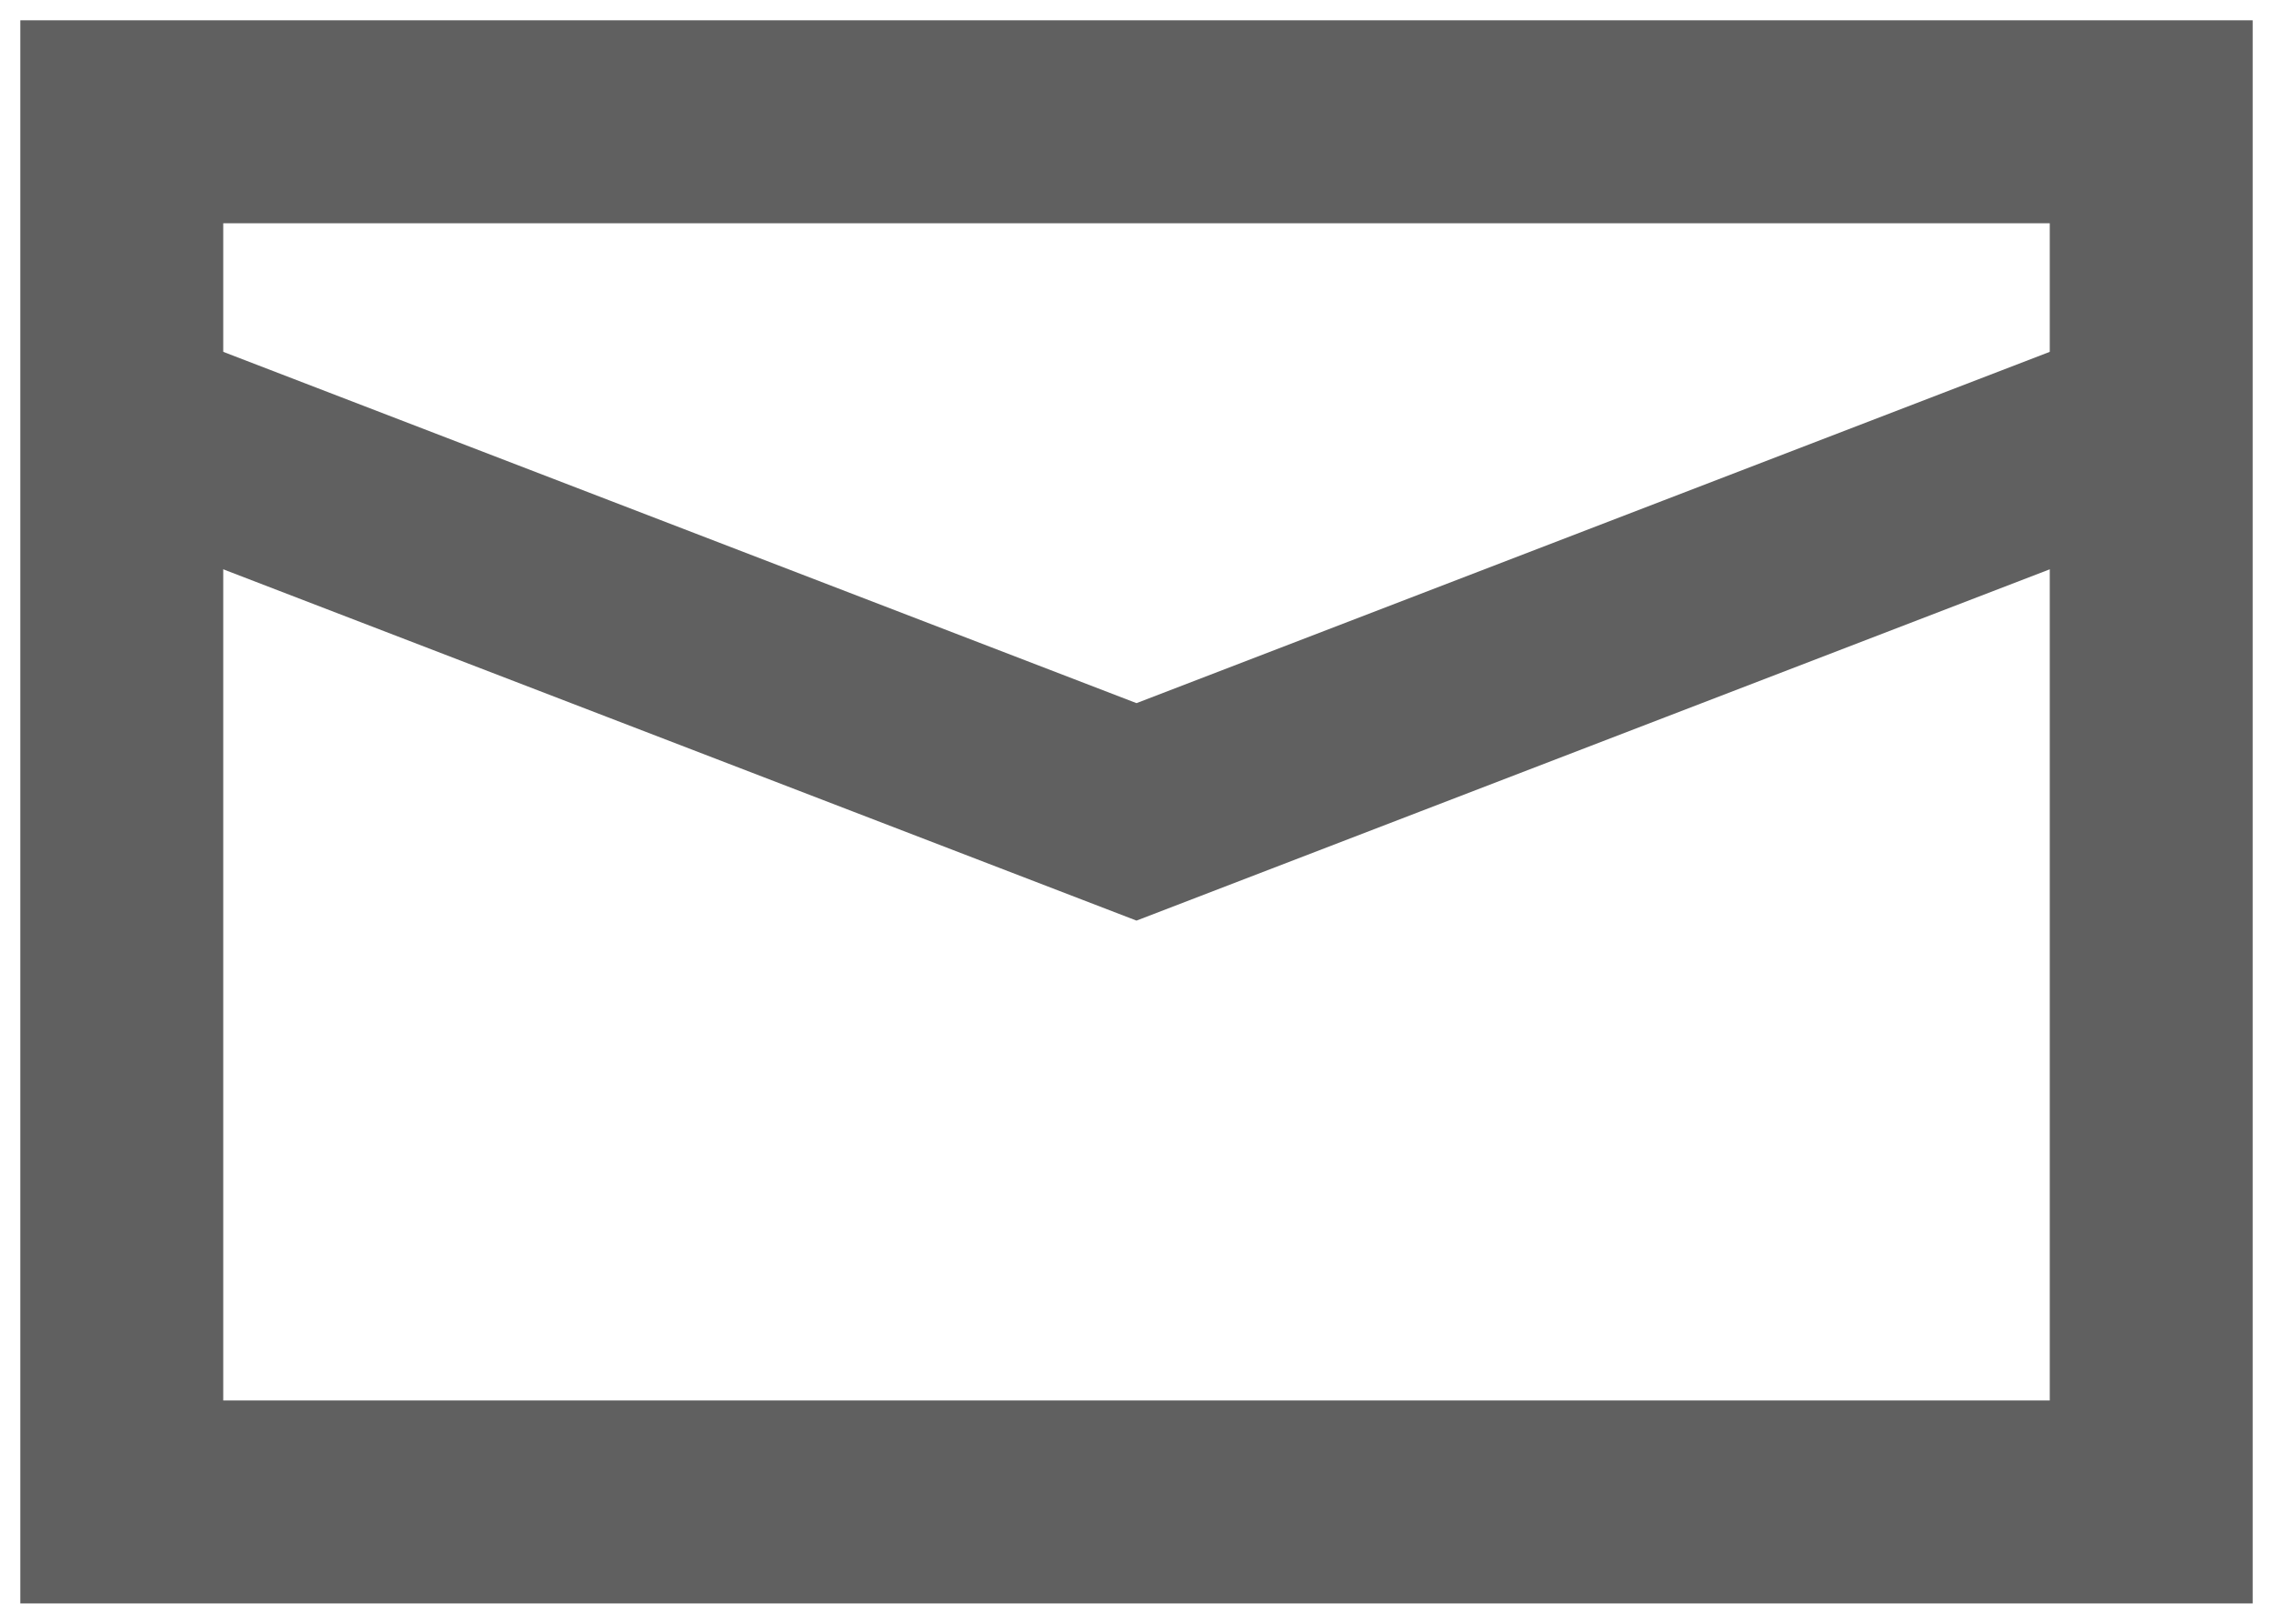
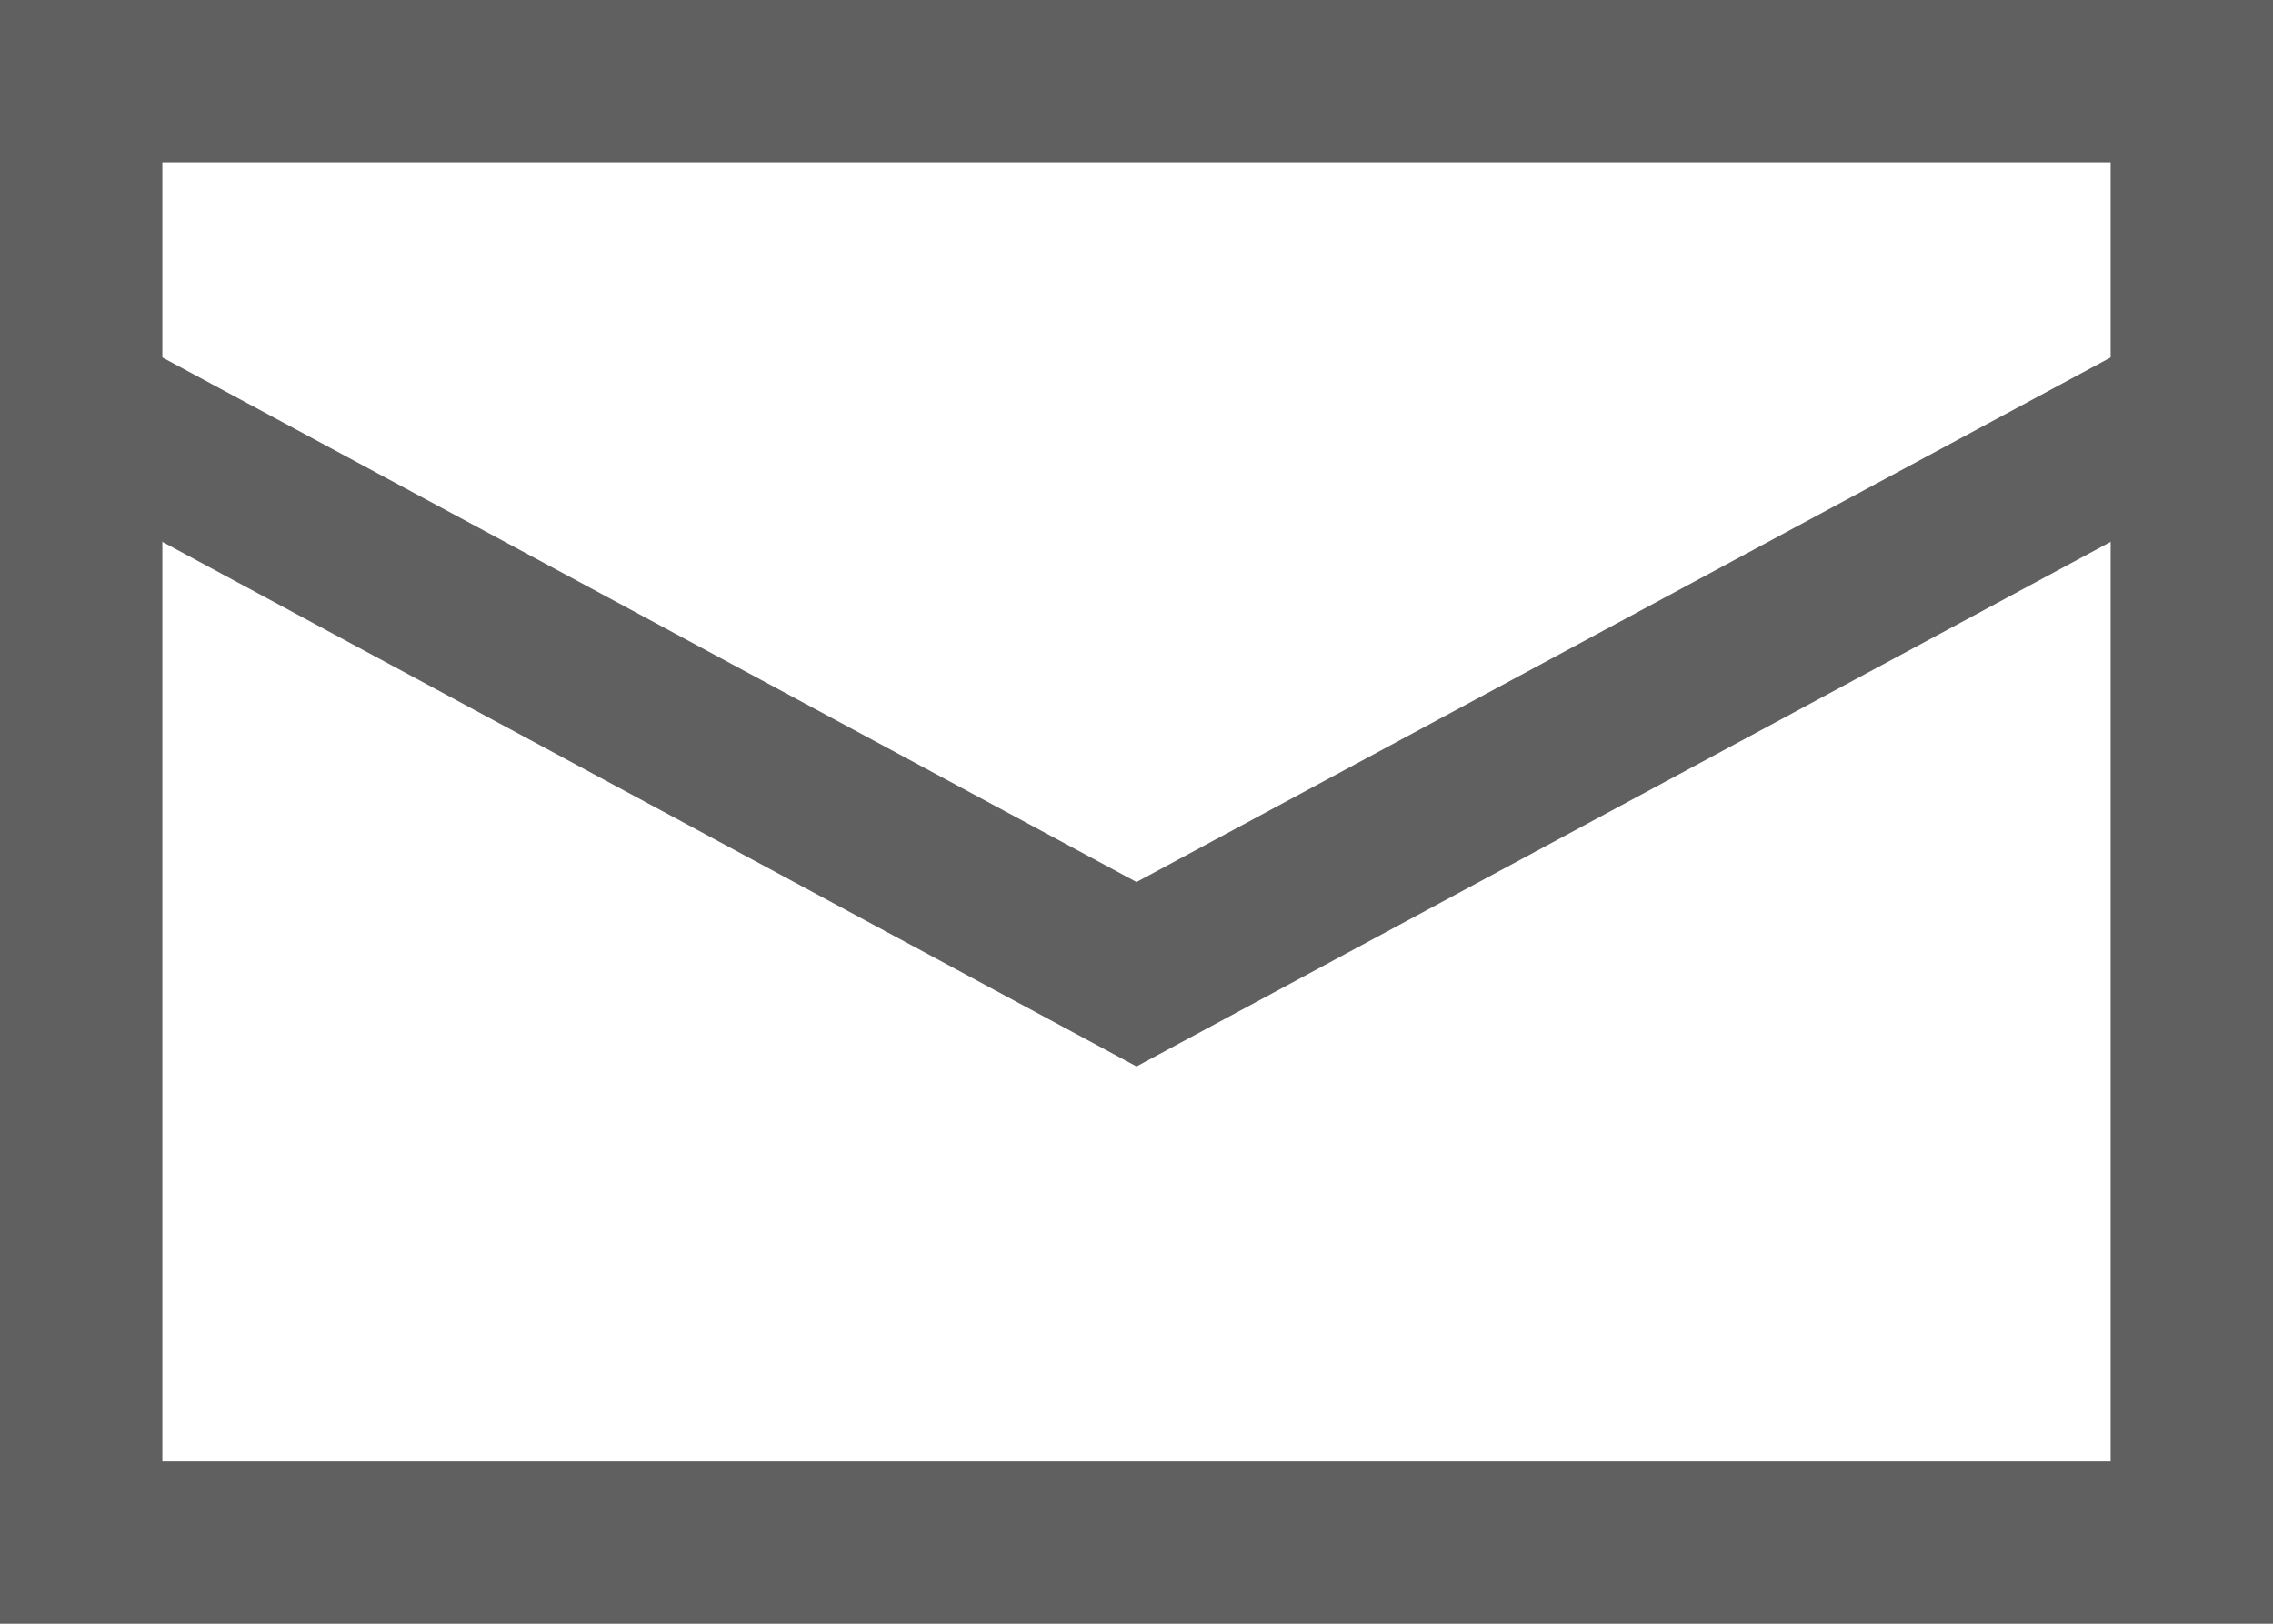
<svg xmlns="http://www.w3.org/2000/svg" width="14" height="10" viewBox="0 0 14 10" fill="none">
  <style>
        path, rect {
            stroke: #606060;
        }
    </style>
-   <rect x="0.75" y="0.75" width="12.5" height="8.5" stroke="black" stroke-width="1.25" />
-   <path d="M0.5 2.5L7 5L13.5 2.5" stroke="black" stroke-width="1.25" />
+   <rect x="0.5" y="0.5" width="13" height="9" stroke="black" />
+   <path d="M0.5 2.5L7 6L13.5 2.5" stroke="black" />
</svg>
